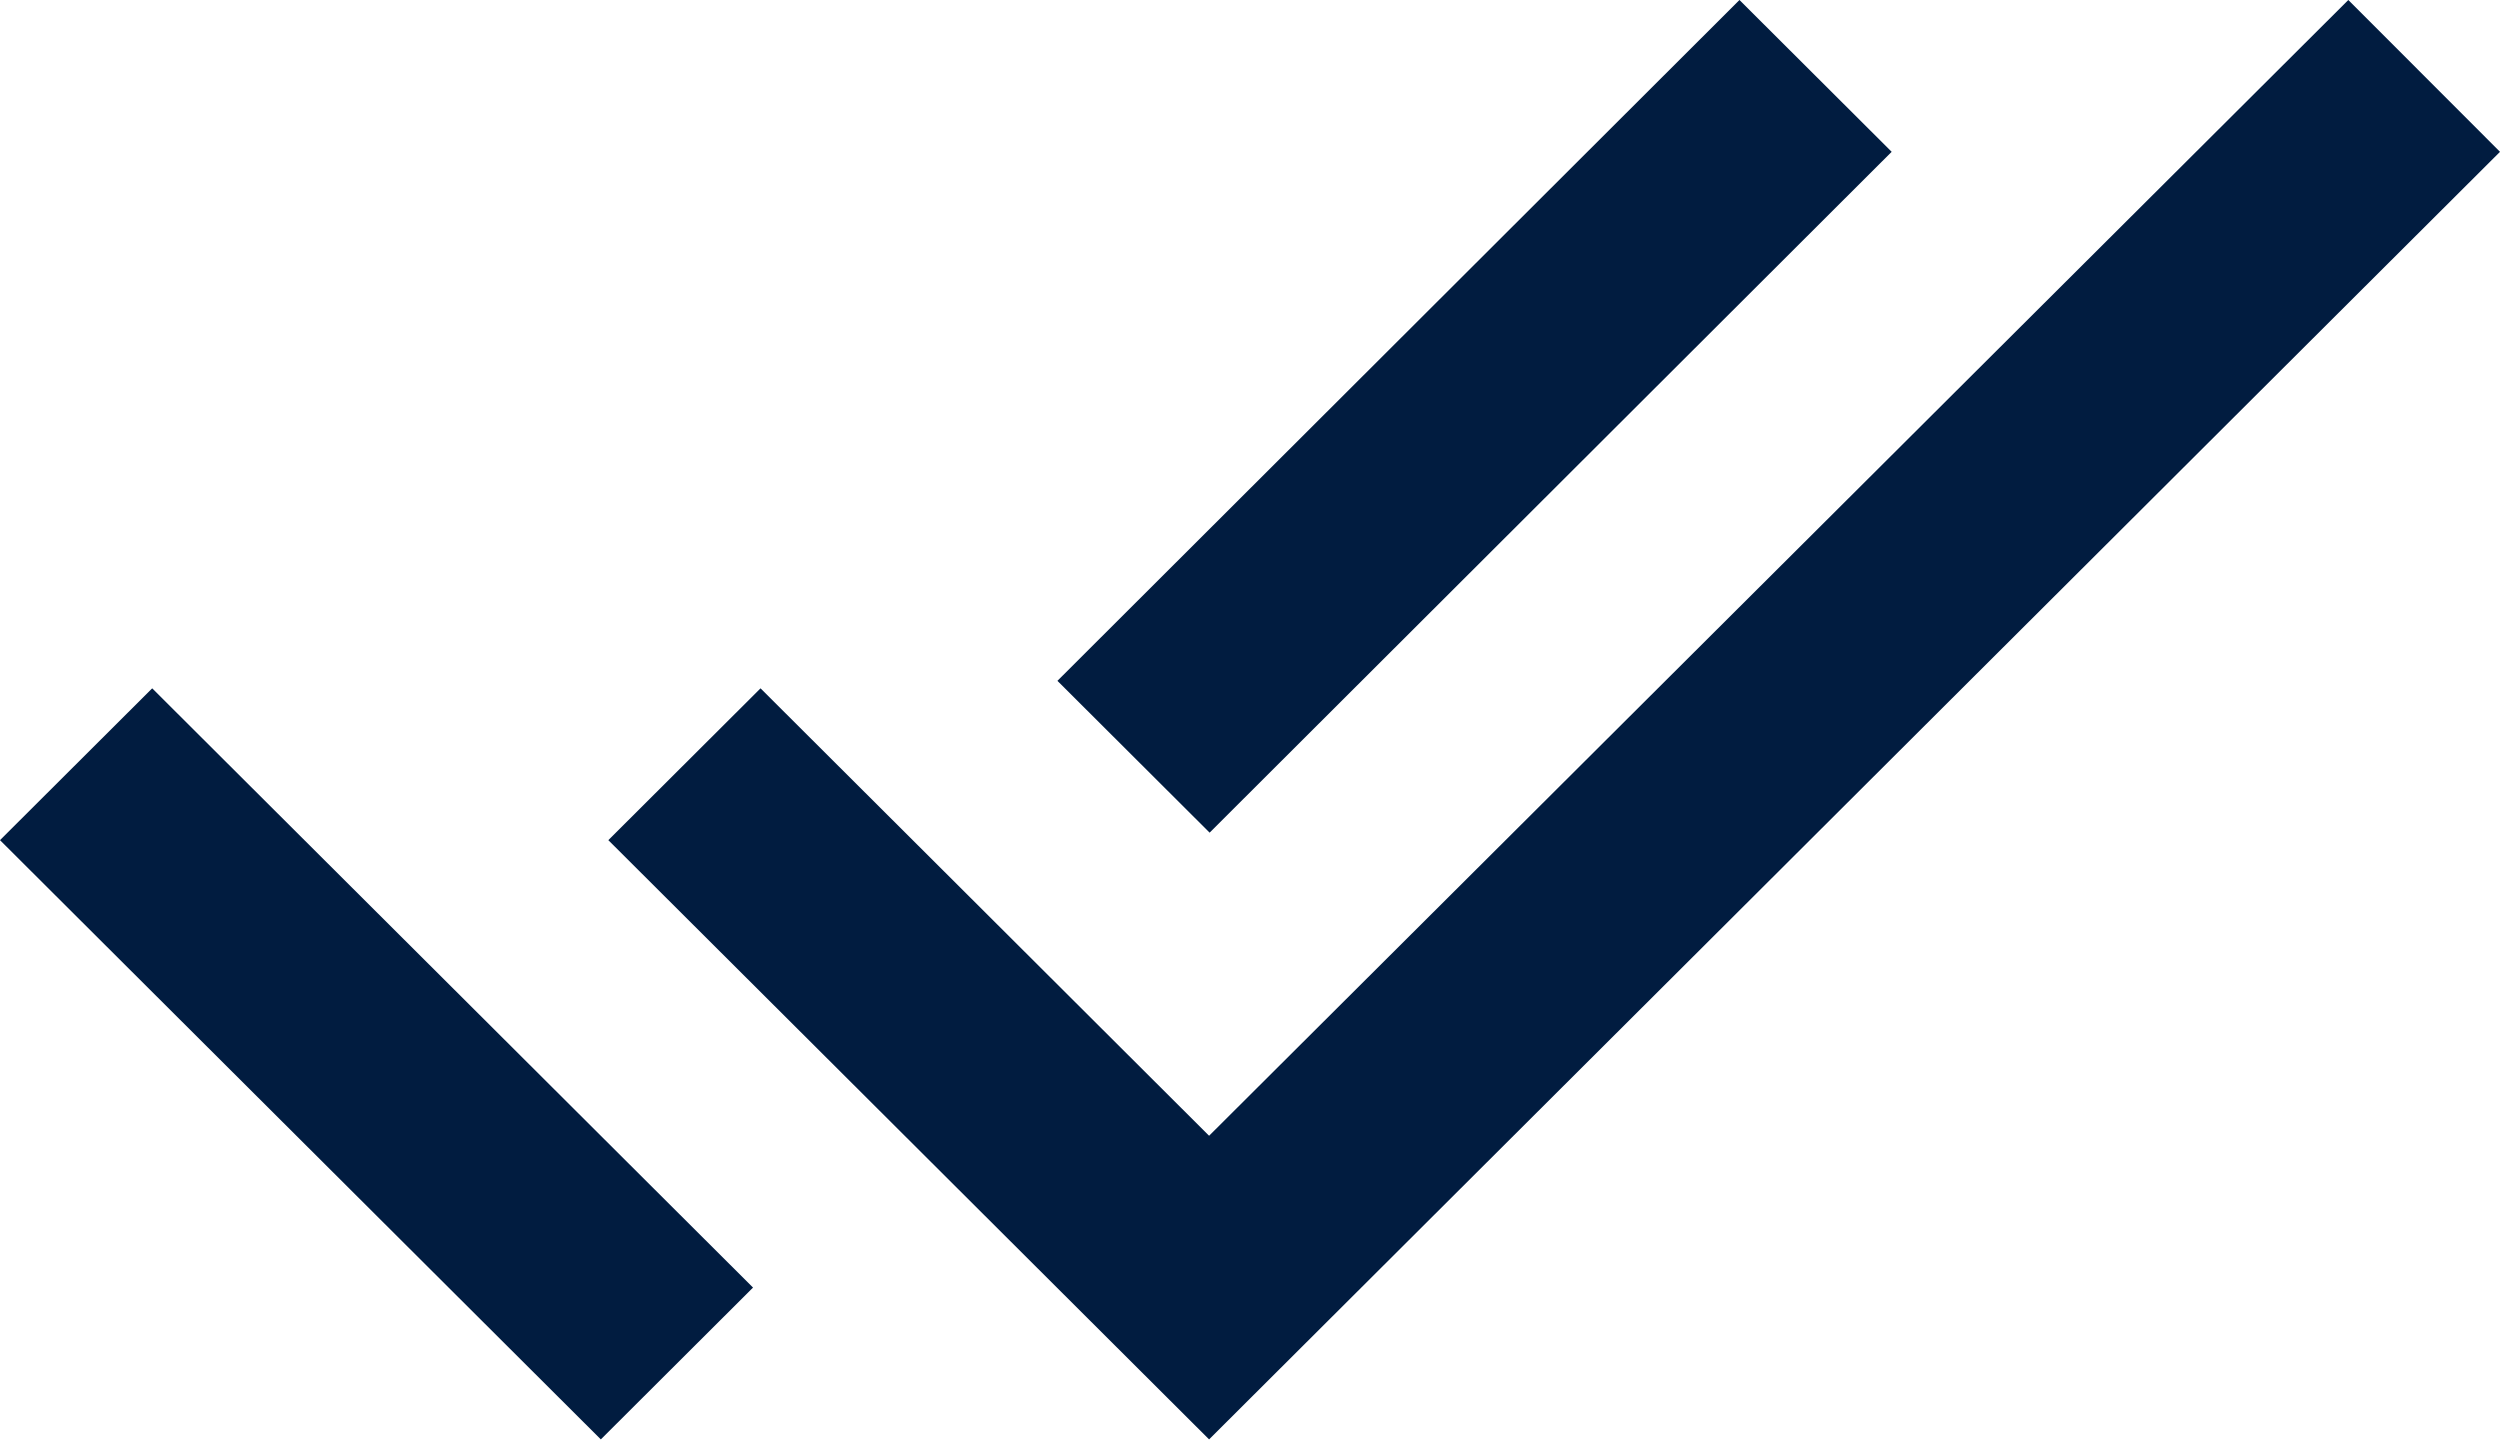
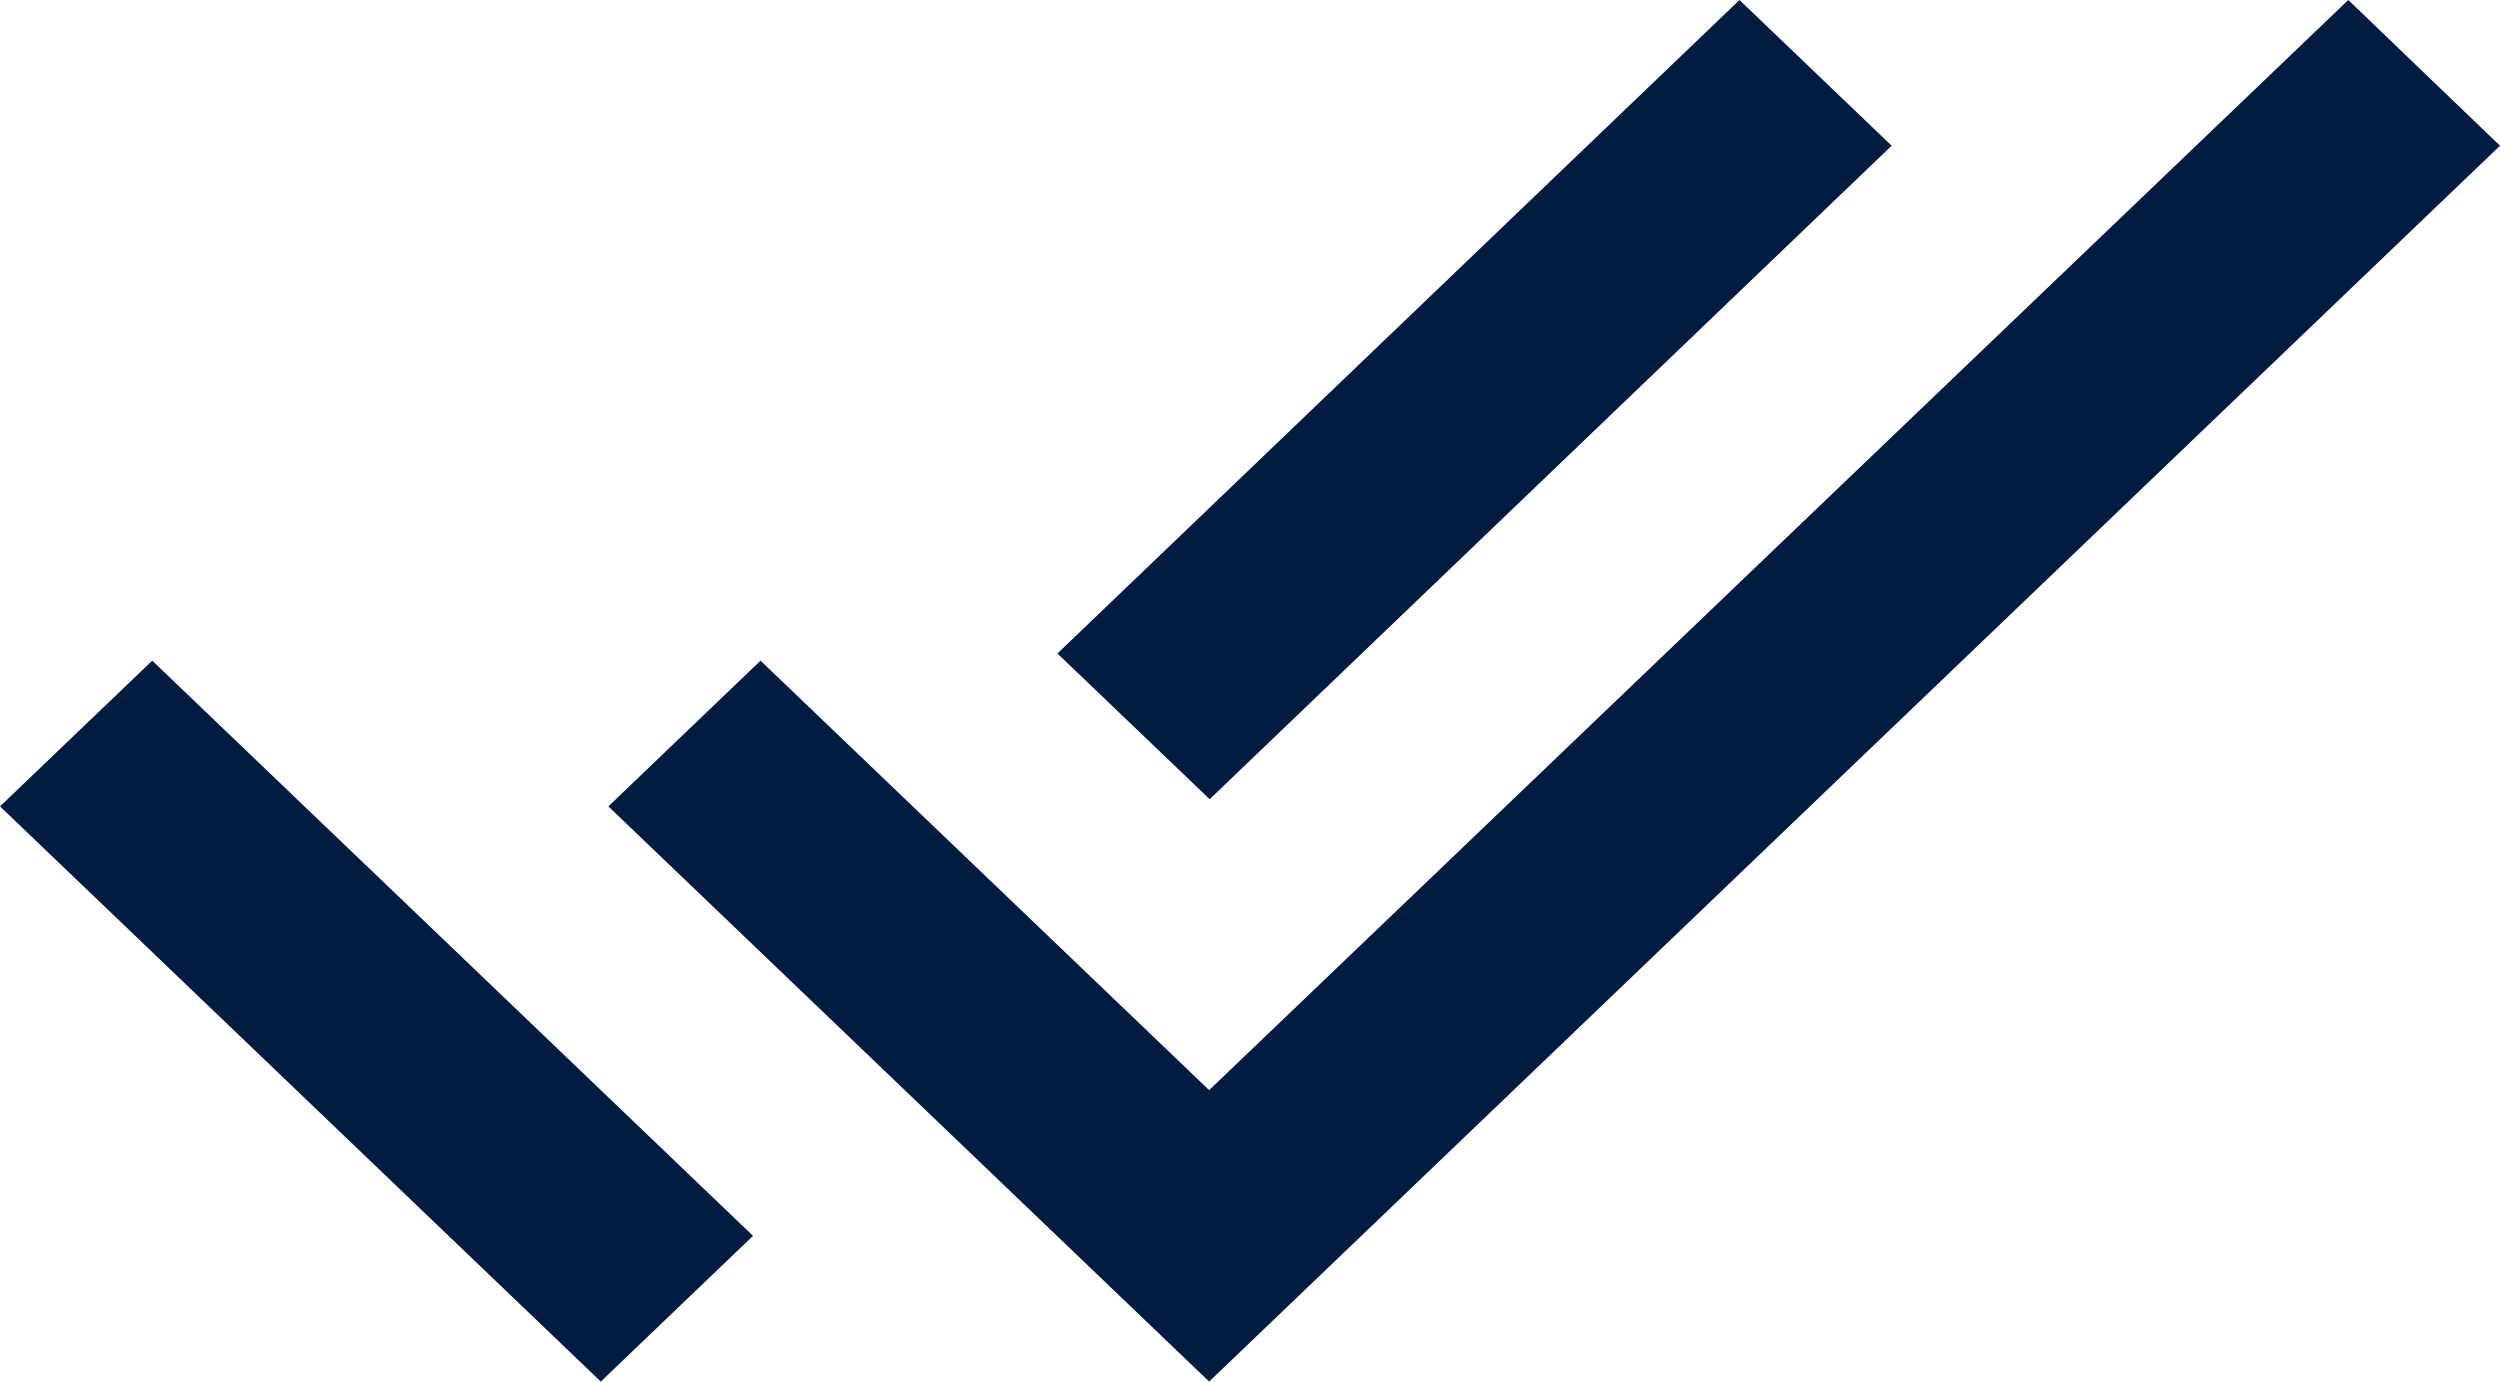
- <svg xmlns="http://www.w3.org/2000/svg" width="33" height="19" viewBox="0 0 33 19" fill="none">
-   <path d="M24.97 2.004L22.961 0L13.958 8.987L15.967 10.991L24.97 2.004ZM30.998 0L15.96 14.992L10.039 9.086L8.03 11.09L15.96 19L33 2.004L30.998 0ZM0 11.09L7.931 19L9.94 16.996L2.009 9.086L0 11.09Z" fill="#011C40" />
+ <svg xmlns="http://www.w3.org/2000/svg" viewBox="0 0 38 21" fill="none">
+   <path d="M28.753 2.215L26.44 0L16.073 9.933L18.387 12.148L28.753 2.215ZM35.694 0L18.379 16.57L11.56 10.042L9.247 12.257L18.379 21L38 2.215L35.694 0ZM0 12.257L9.132 21L11.446 18.785L2.314 10.042L0 12.257Z" fill="#011C40" />
</svg>
